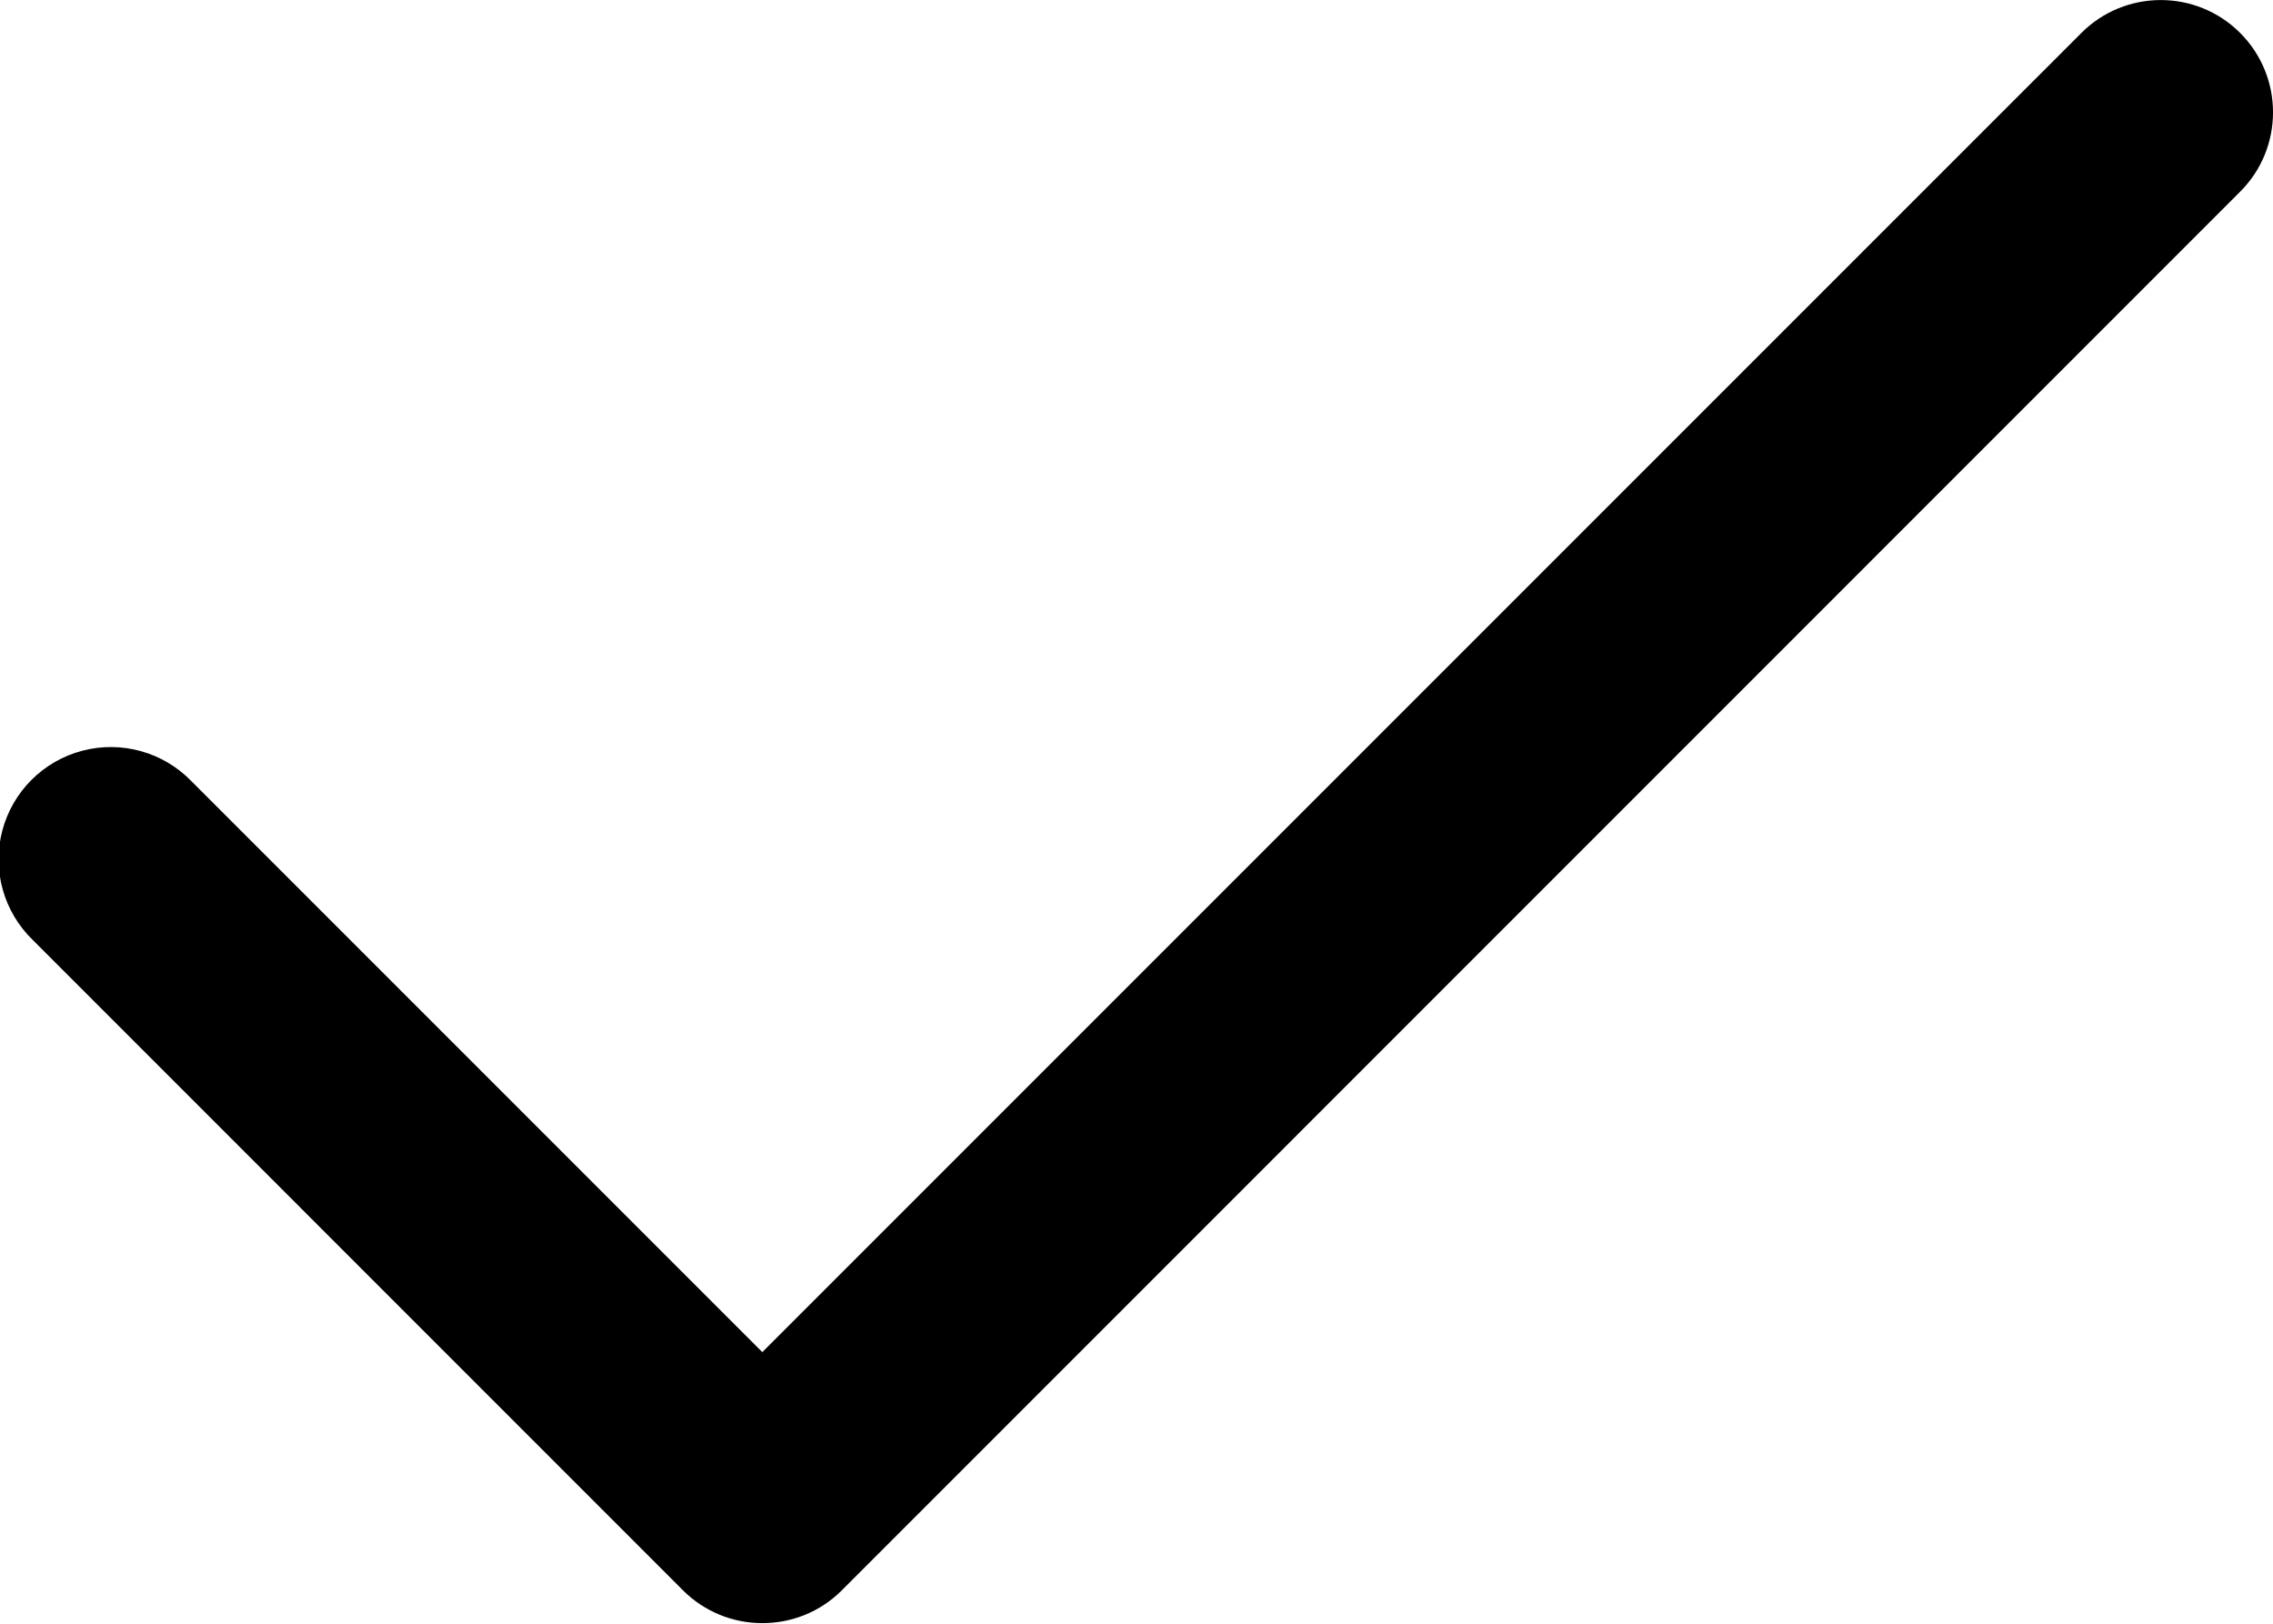
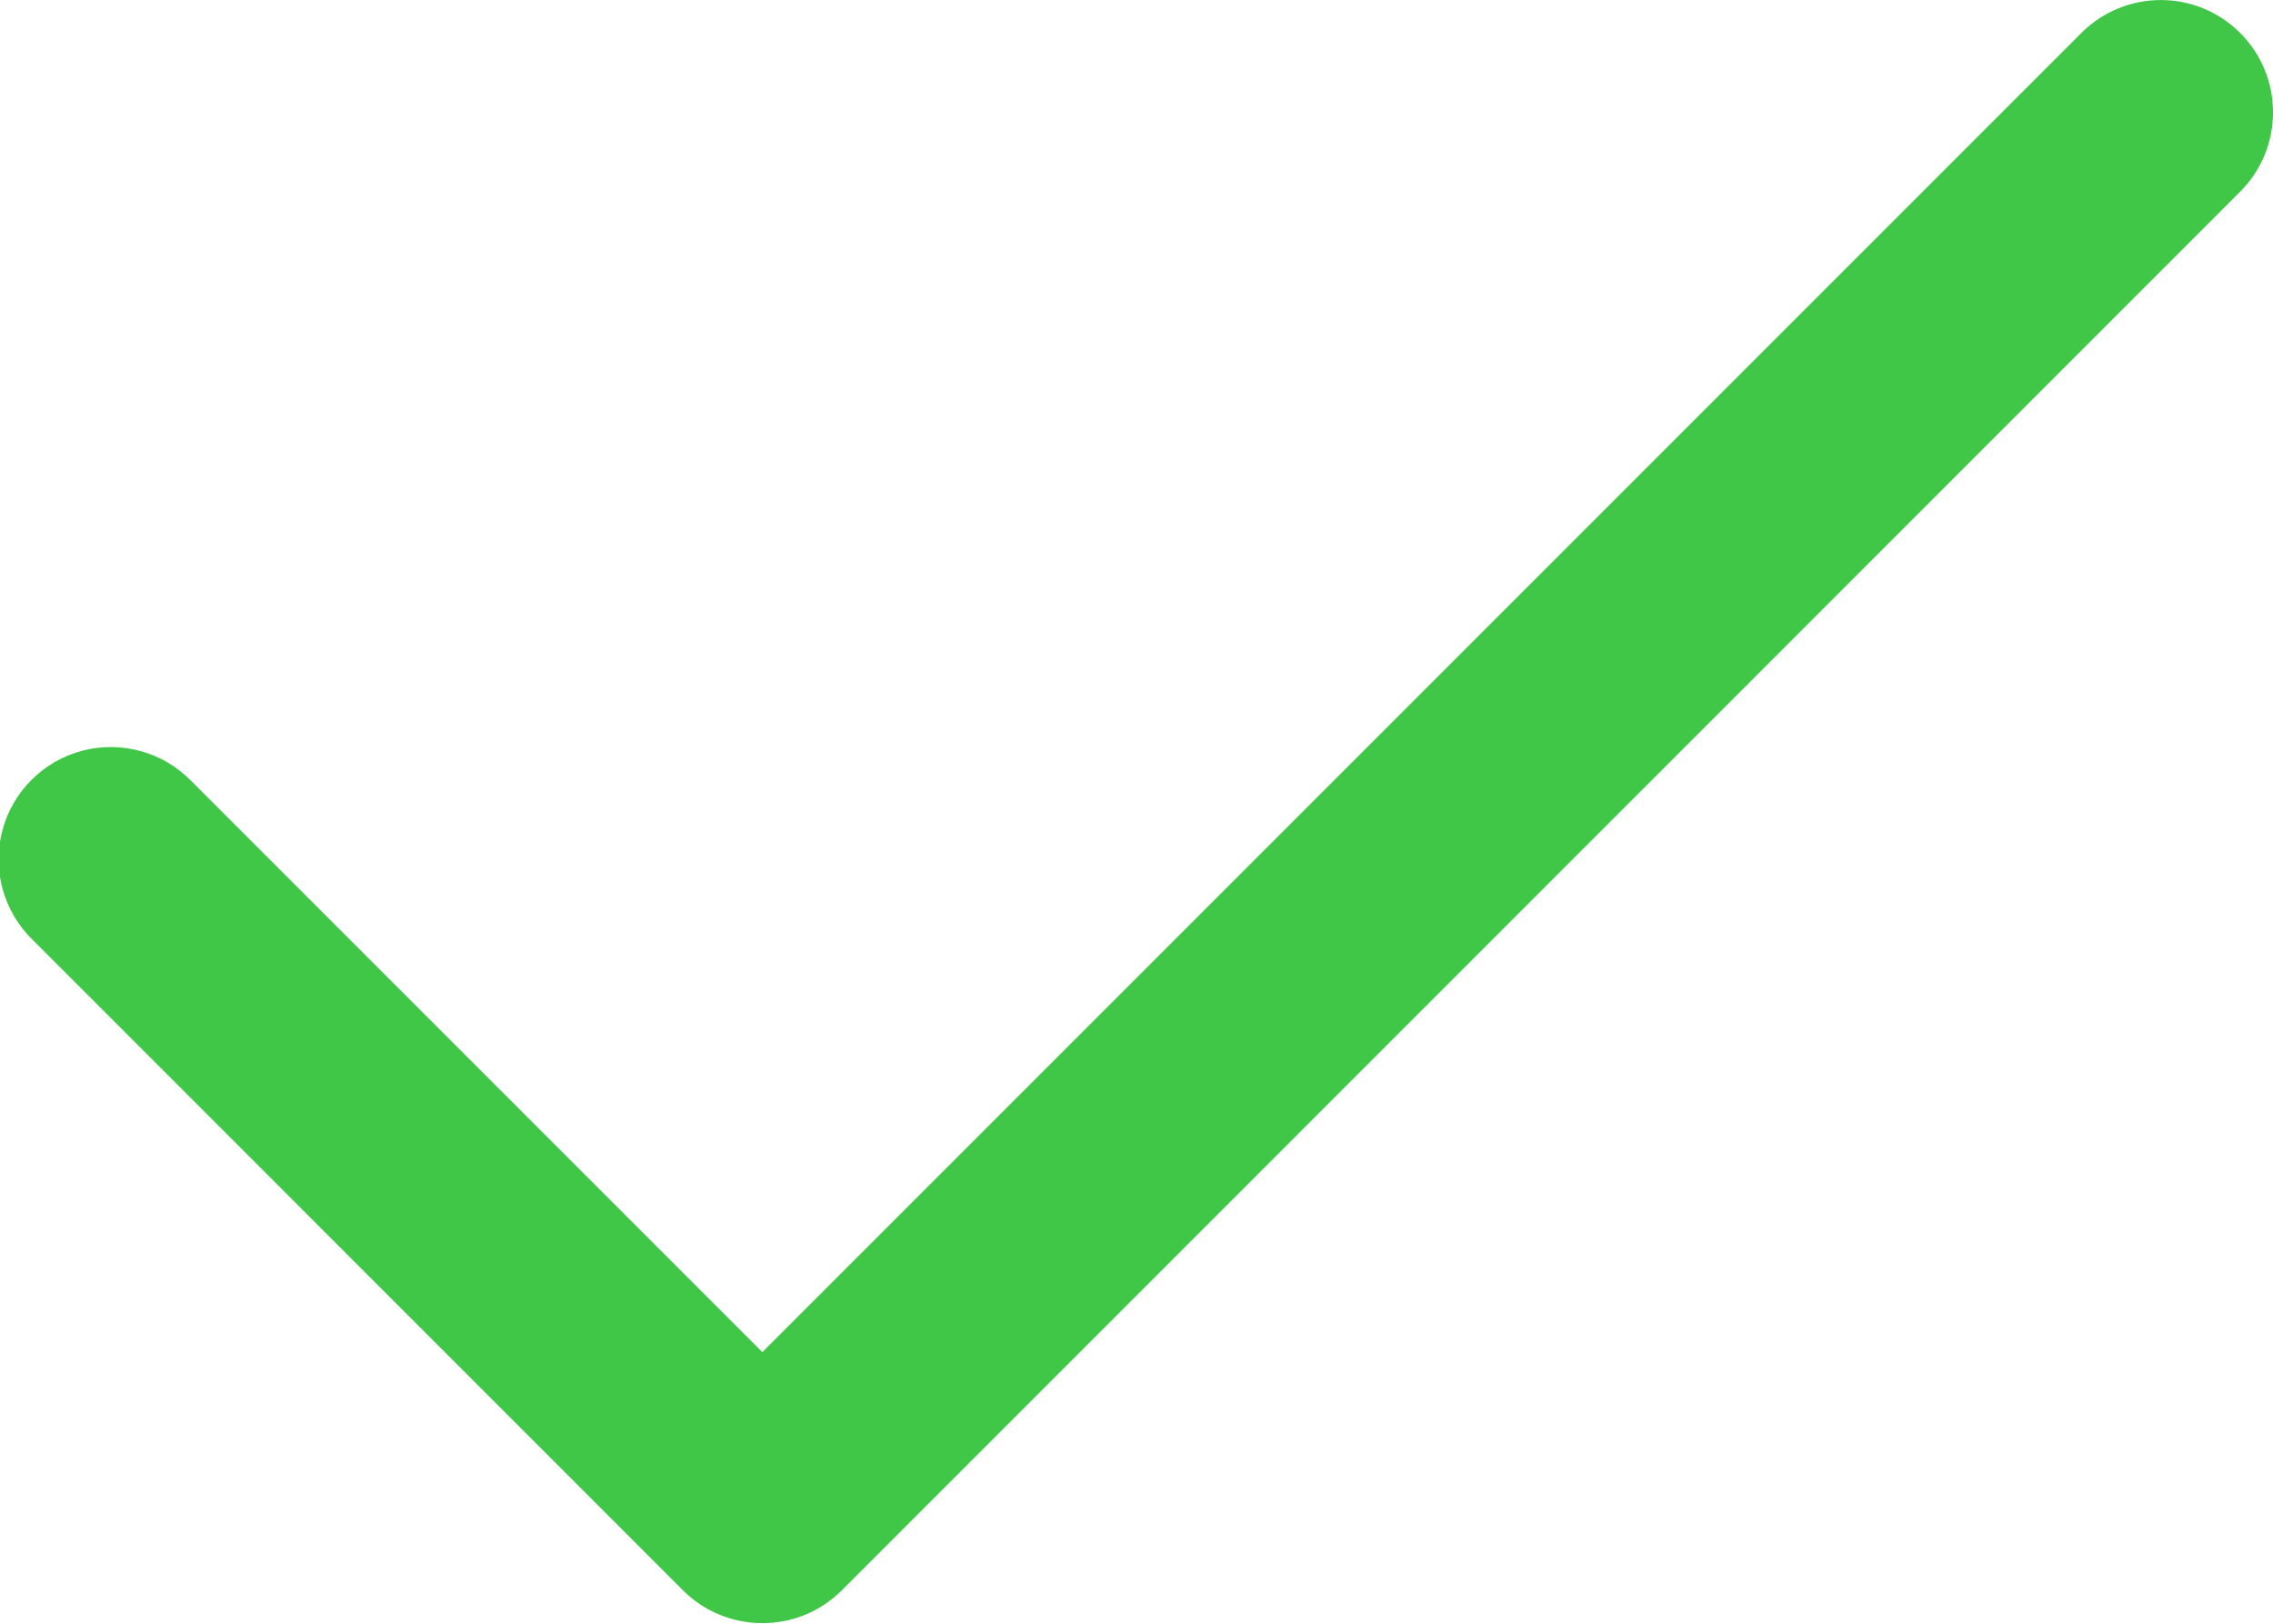
<svg xmlns="http://www.w3.org/2000/svg" height="28.917" width="40.499" xml:space="preserve" id="svg2" version="1.1">
  <defs id="defs6">
    <clipPath id="clipPath18" clipPathUnits="userSpaceOnUse">
      <path id="path16" d="M0 21.688h30.375V0H0z" />
    </clipPath>
  </defs>
  <g transform="matrix(1.33333 0 0 -1.33333 0 28.917)" id="g10">
    <g id="g12">
      <g clip-path="url(#clipPath18)" id="g14">
        <g transform="translate(29.935 21.248)" id="g20">
-           <path id="path22" d="M0 0a1.5 1.5 0 01-2.121 0l-17.627-17.627L-27.375-10a1.5 1.5 0 11-2.121-2.121l8.688-8.689a1.496 1.496 0 011.061-.438c.385 0 .768.145 1.061.438L0-2.122A1.5 1.5 0 010 0" fill="#000" fill-opacity="1" fill-rule="nonzero" stroke="none" />
+           <path id="path22" d="M0 0a1.5 1.5 0 01-2.121 0l-17.627-17.627L-27.375-10a1.5 1.5 0 11-2.121-2.121l8.688-8.689a1.496 1.496 0 011.061-.438c.385 0 .768.145 1.061.438L0-2.122A1.5 1.5 0 010 0" fill="#40c747" fill-opacity="1" fill-rule="nonzero" stroke="none" />
        </g>
      </g>
    </g>
  </g>
</svg>
